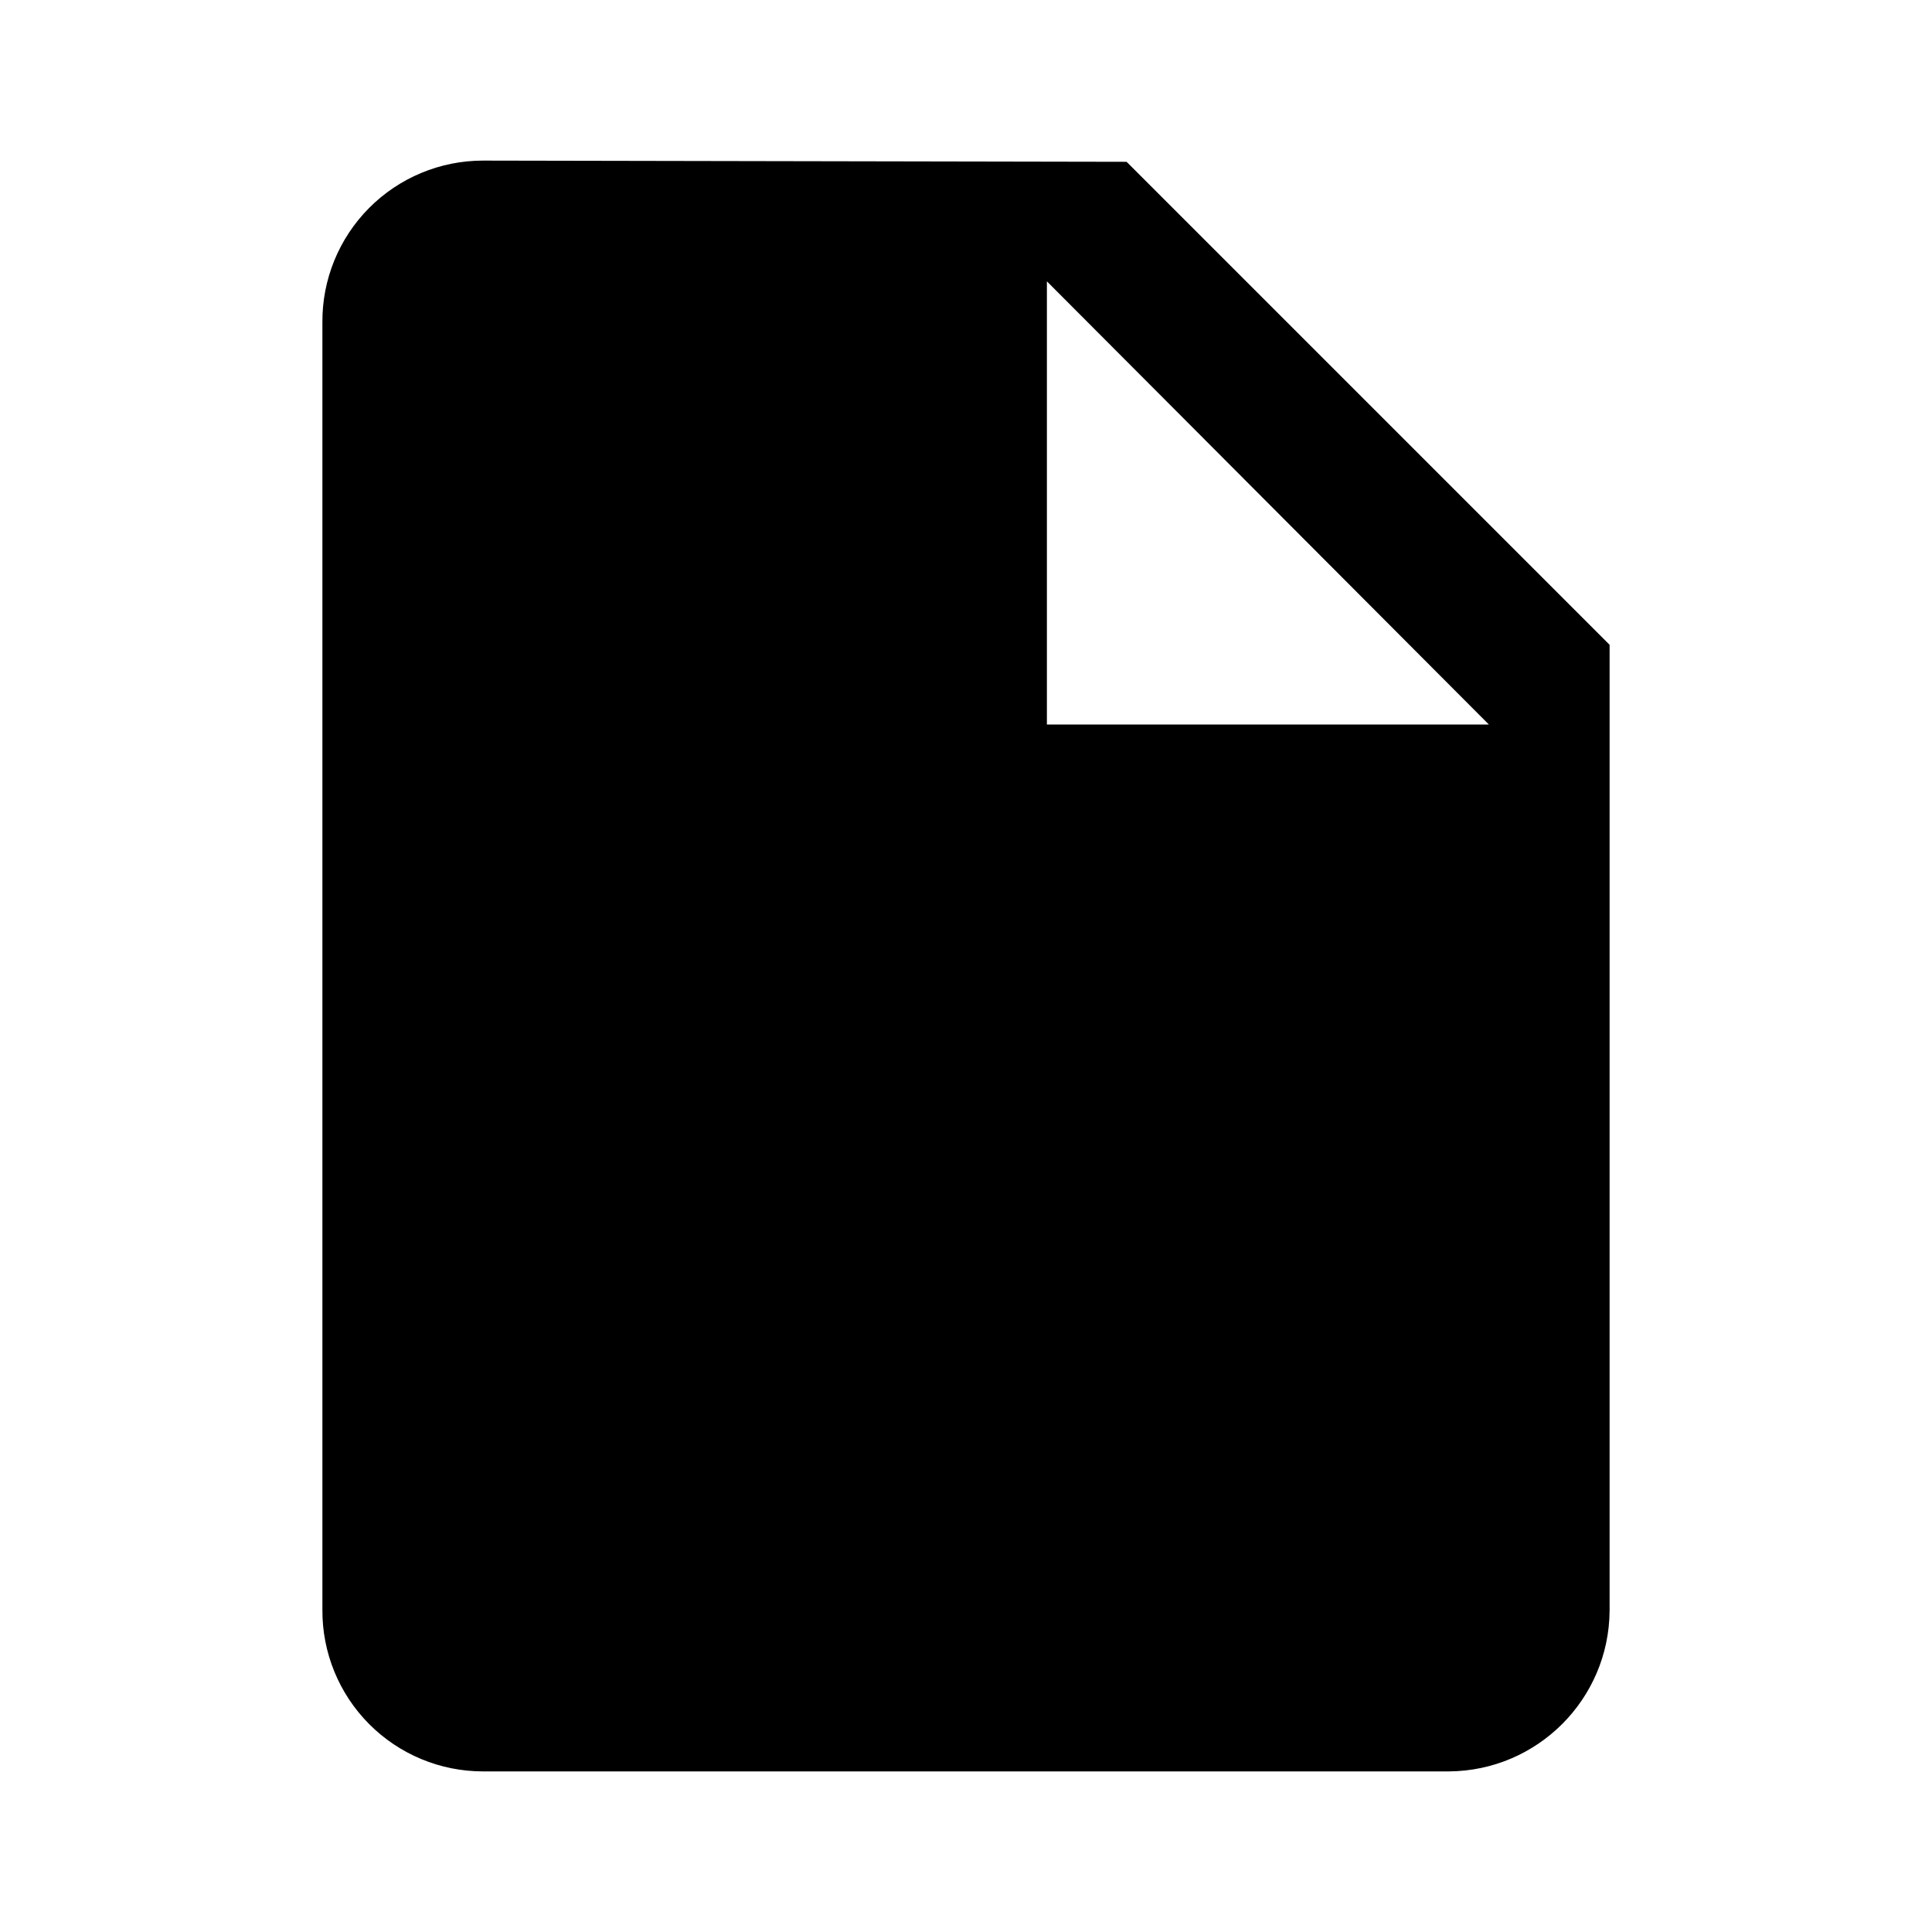
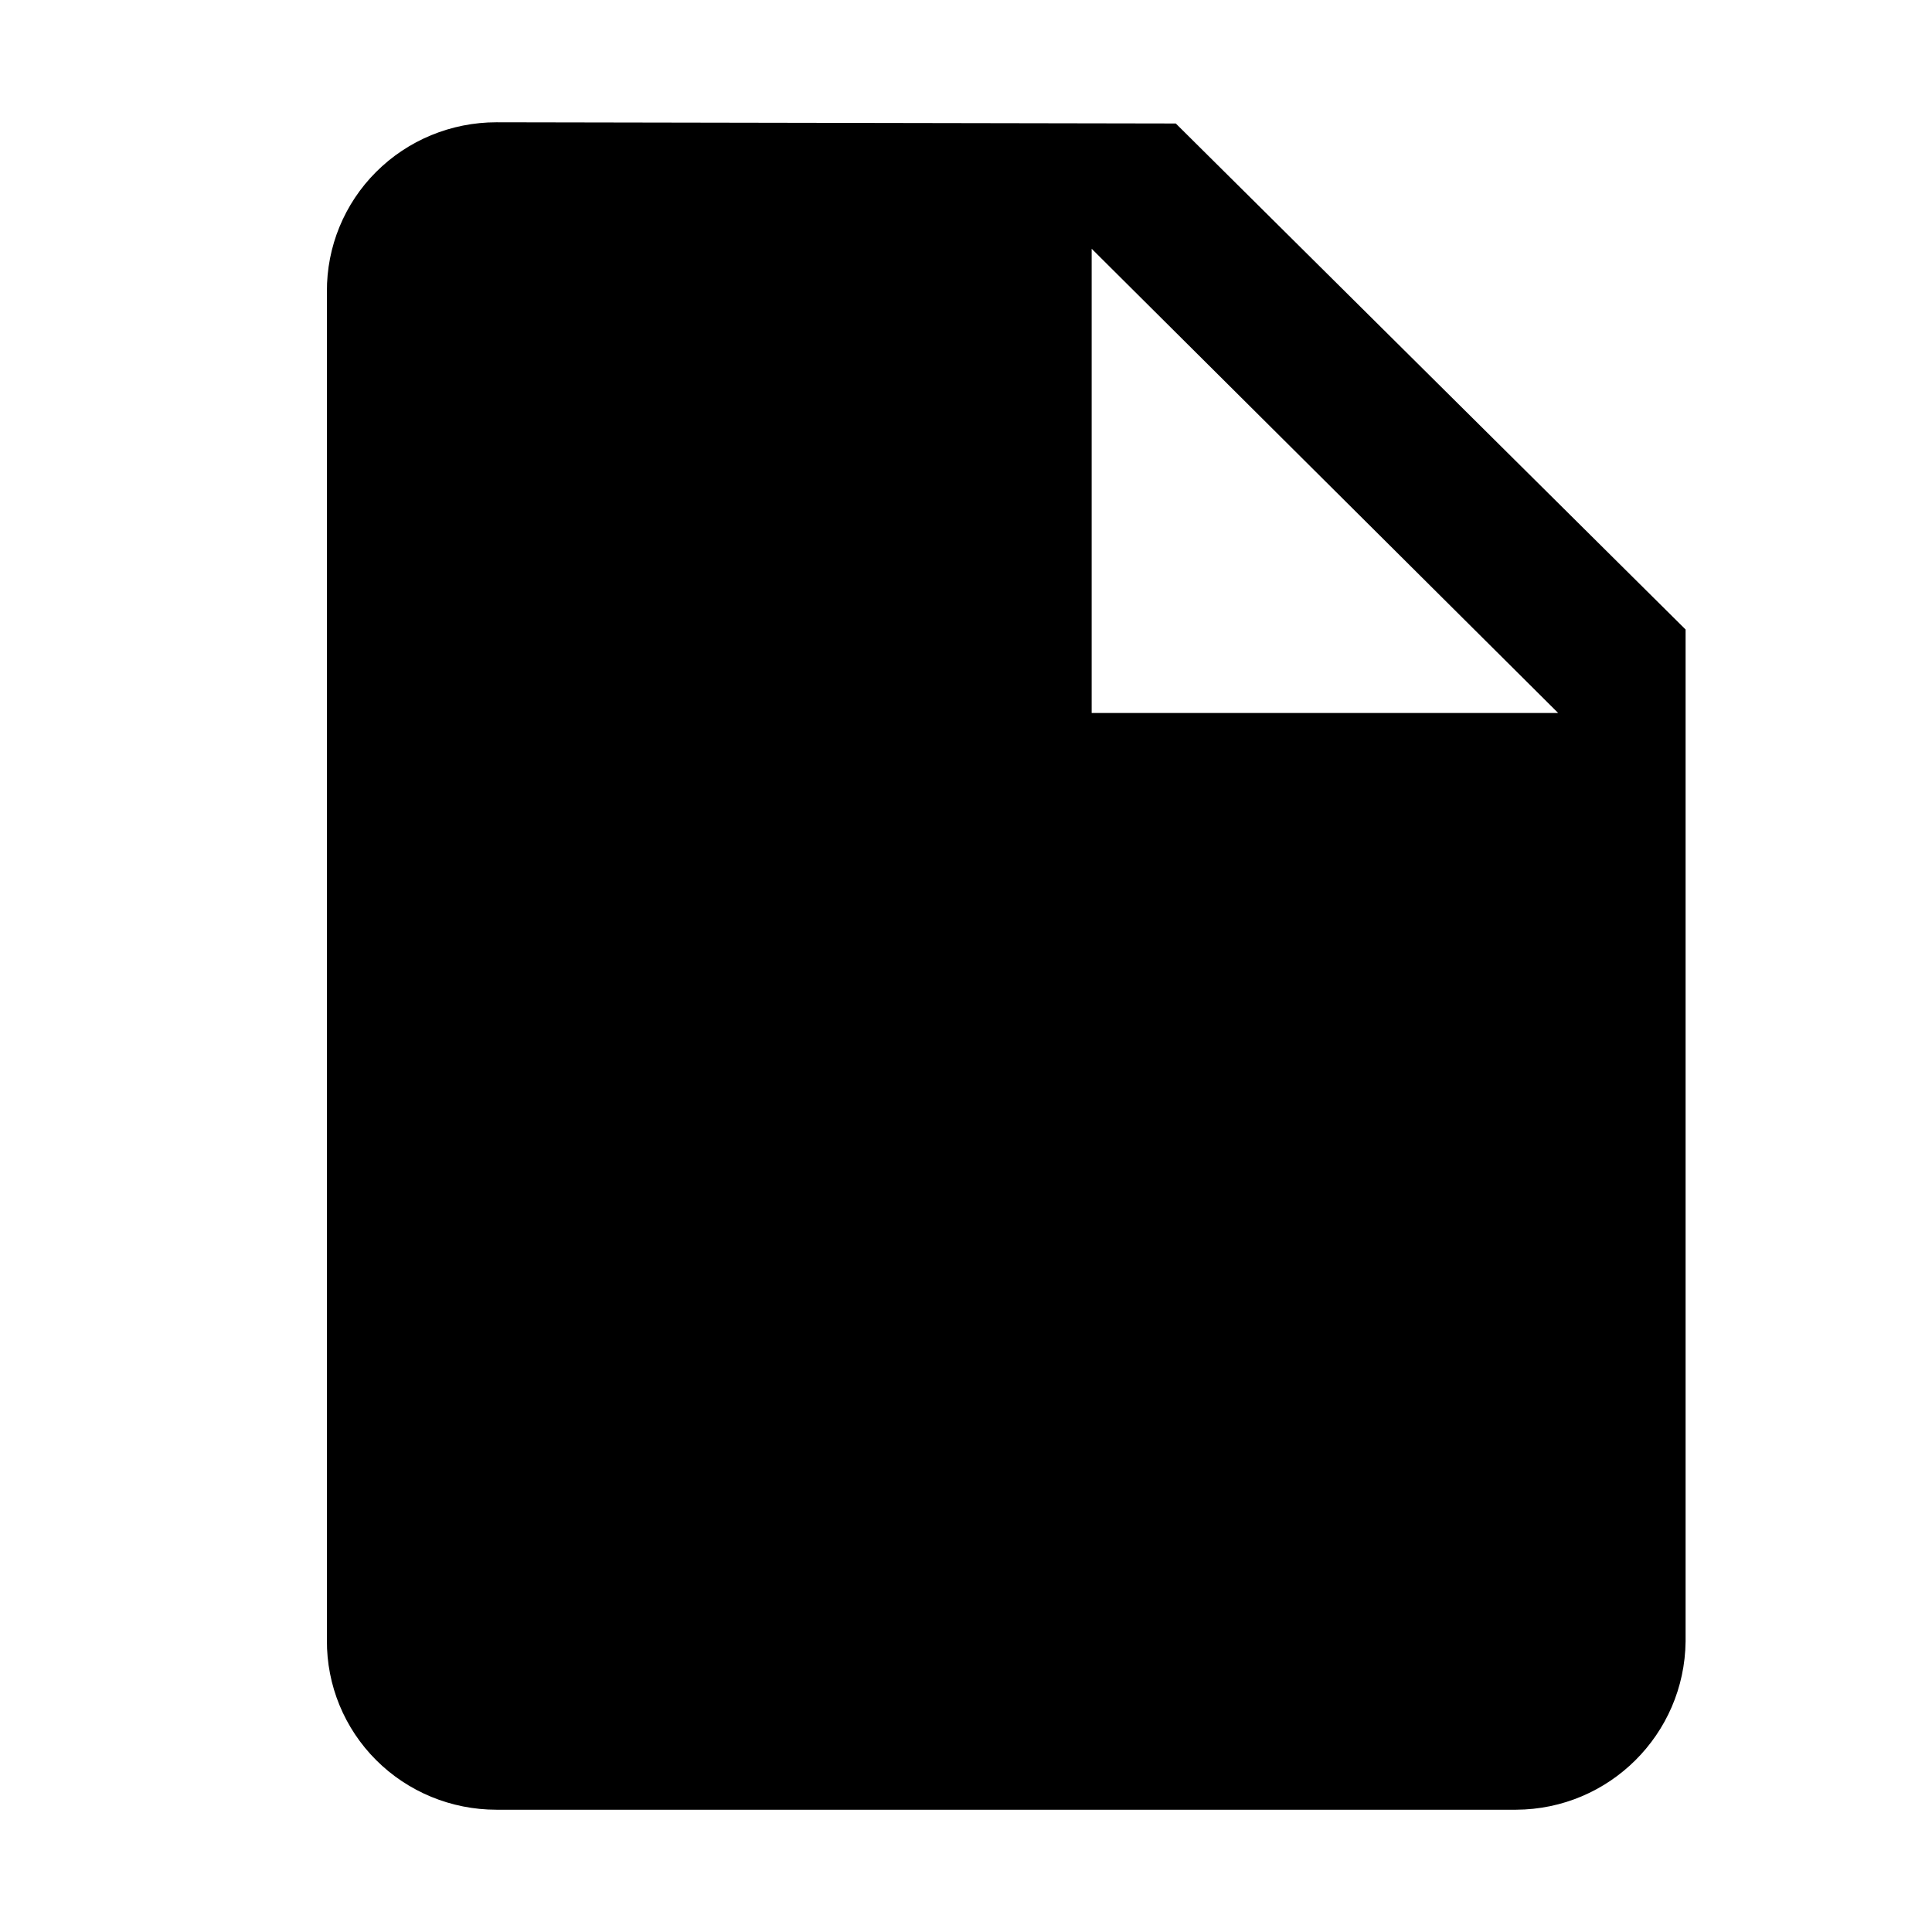
- <svg xmlns="http://www.w3.org/2000/svg" version="1.1" width="16px" height="16px" viewBox="0 0 16 16">
-   <path fill="currentColor" d="M4,1.33A1.33,1.33,0,0,0,2.67,2.67V13.33A1.33,1.33,0,0,0,4,14.67h8a1.34,1.34,0,0,0,1.33-1.33v-8l-4-4ZM8.67,6V2.33L12.33,6Z" />
+ <svg xmlns="http://www.w3.org/2000/svg" width="24" height="24" viewBox="0 0 24 24">
+   <path d="M6.167 1.519c-.562 0-1.1.222-1.495.617a2.082 2.082 0 0 0-.611 1.488v16.752a2.082 2.082 0 0 0 .611 1.488c.395.395.933.617 1.495.617h12.666a2.114 2.114 0 0 0 2.106-2.09V7.82l-6.333-6.286-8.44-.015zm7.394 7.338V3.09l5.795 5.767H13.56z" fill="currentColor" />
</svg>
